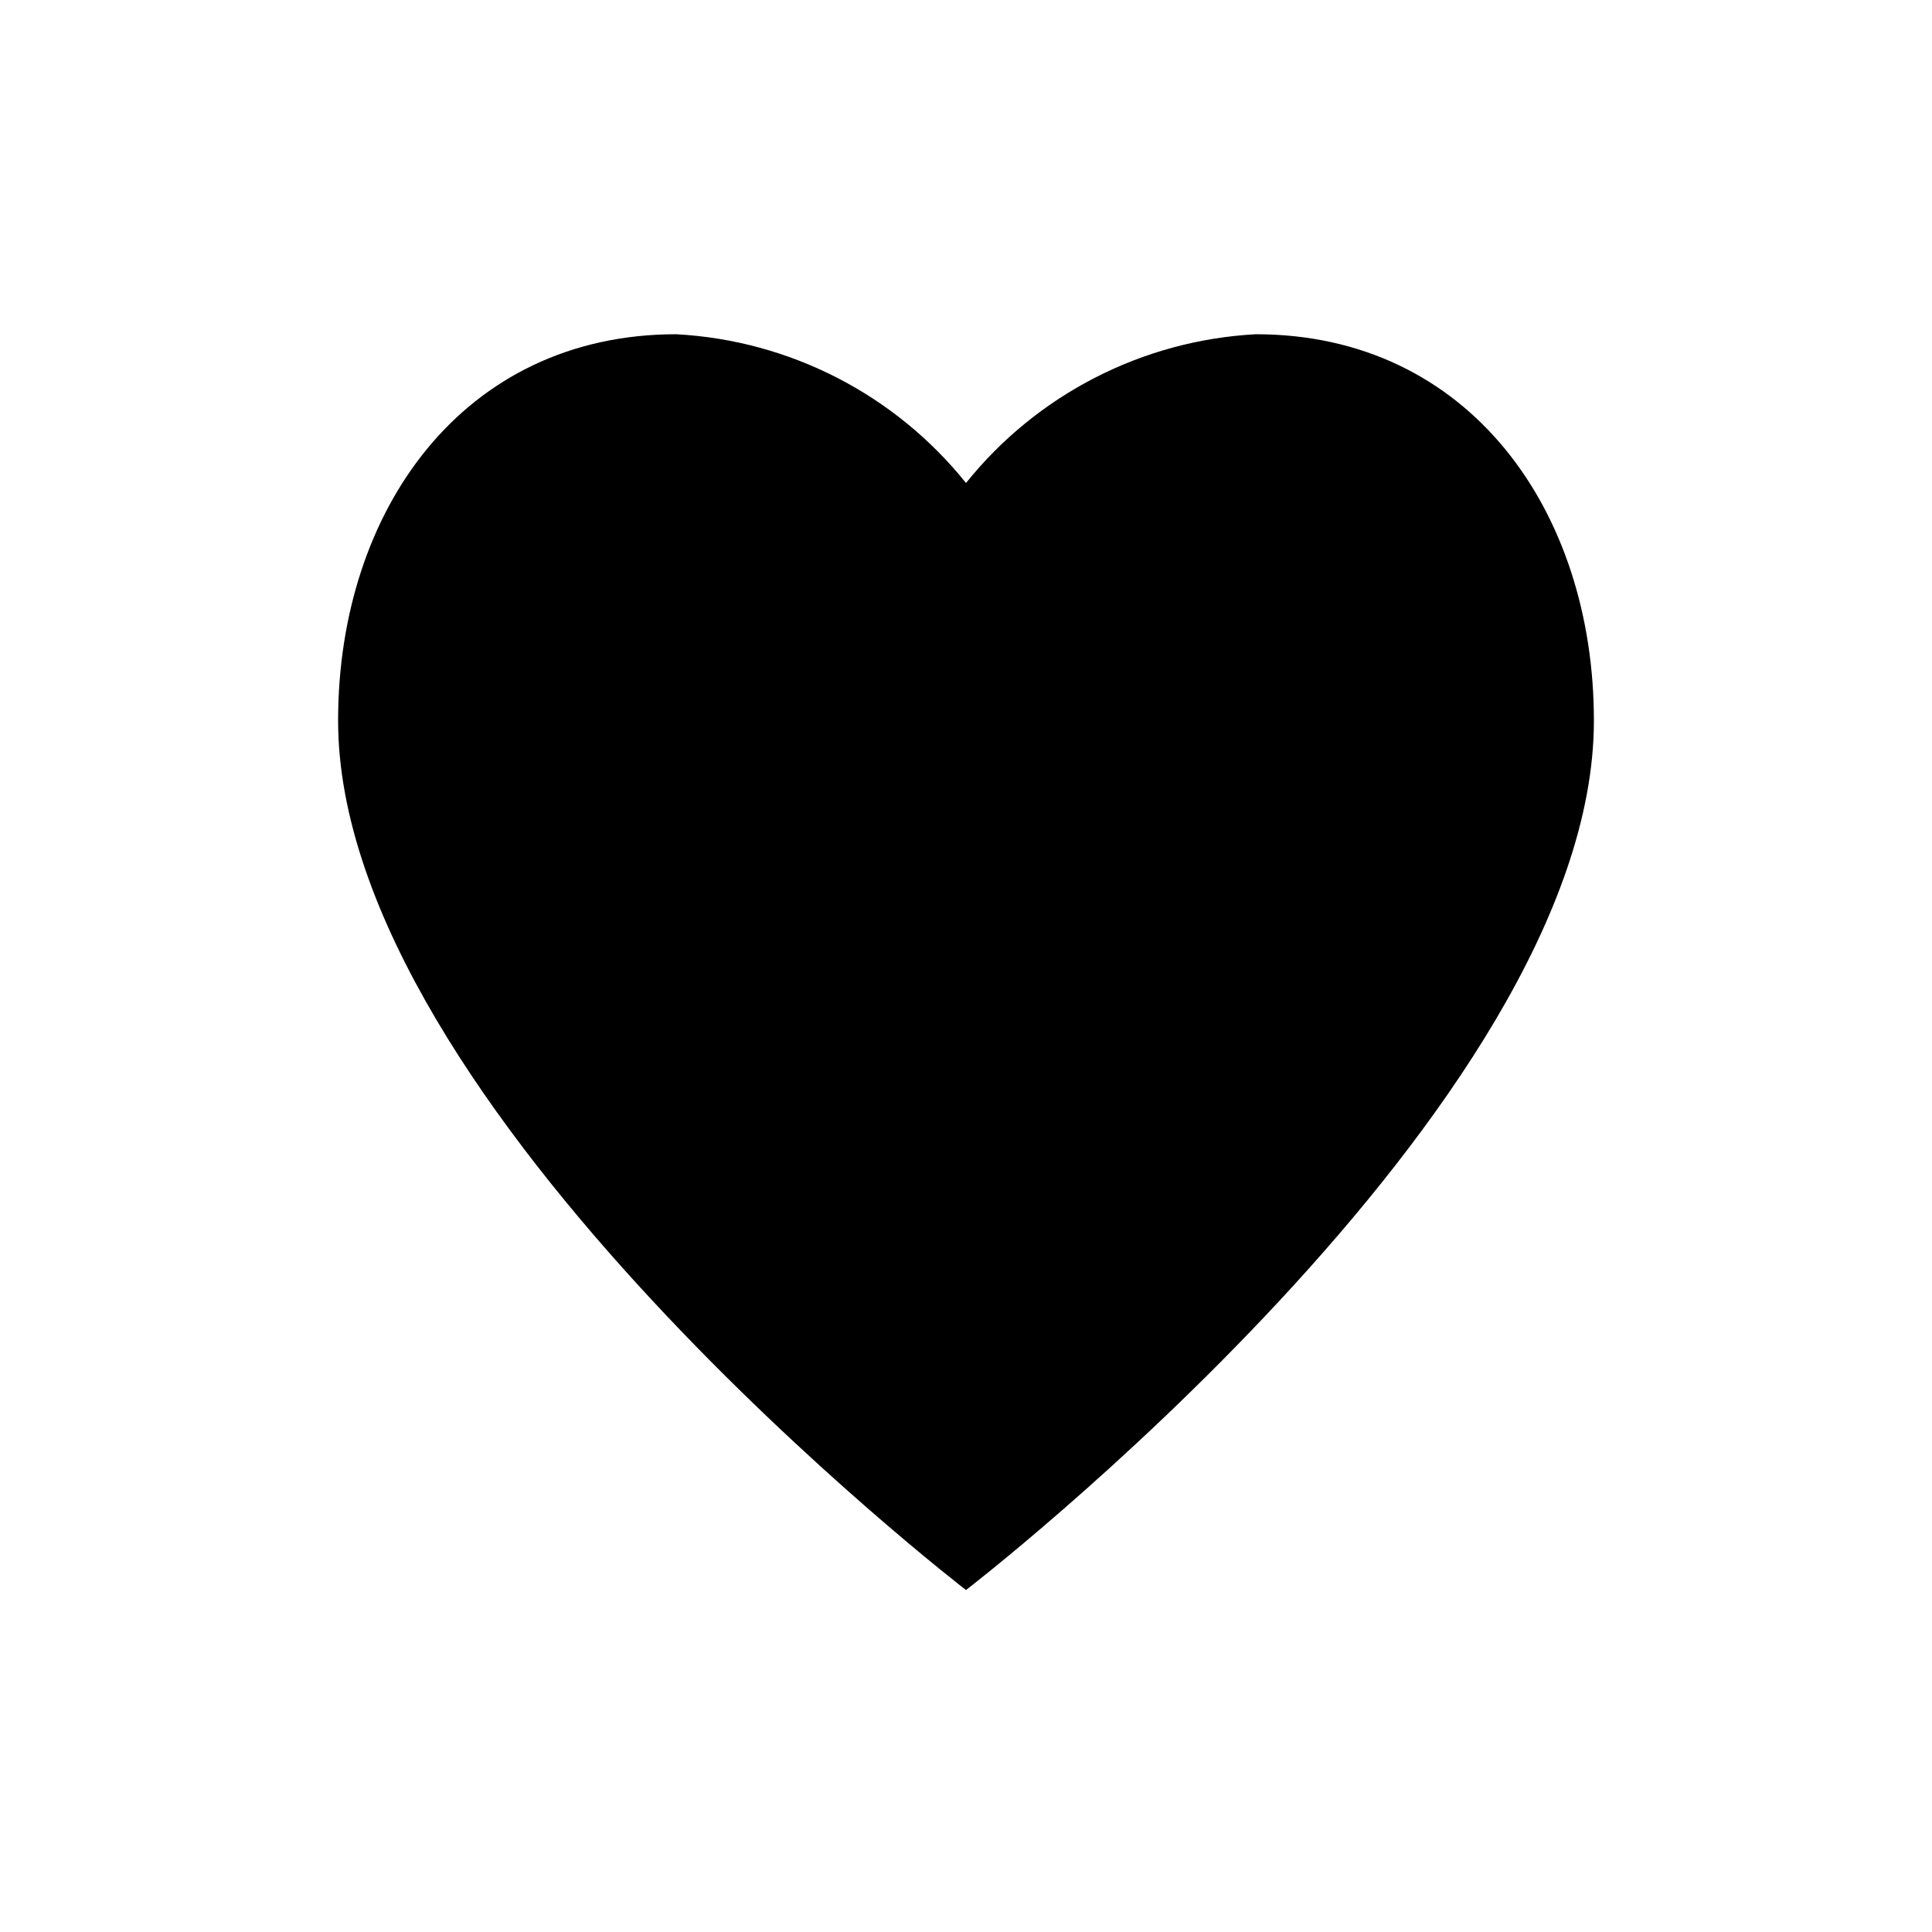
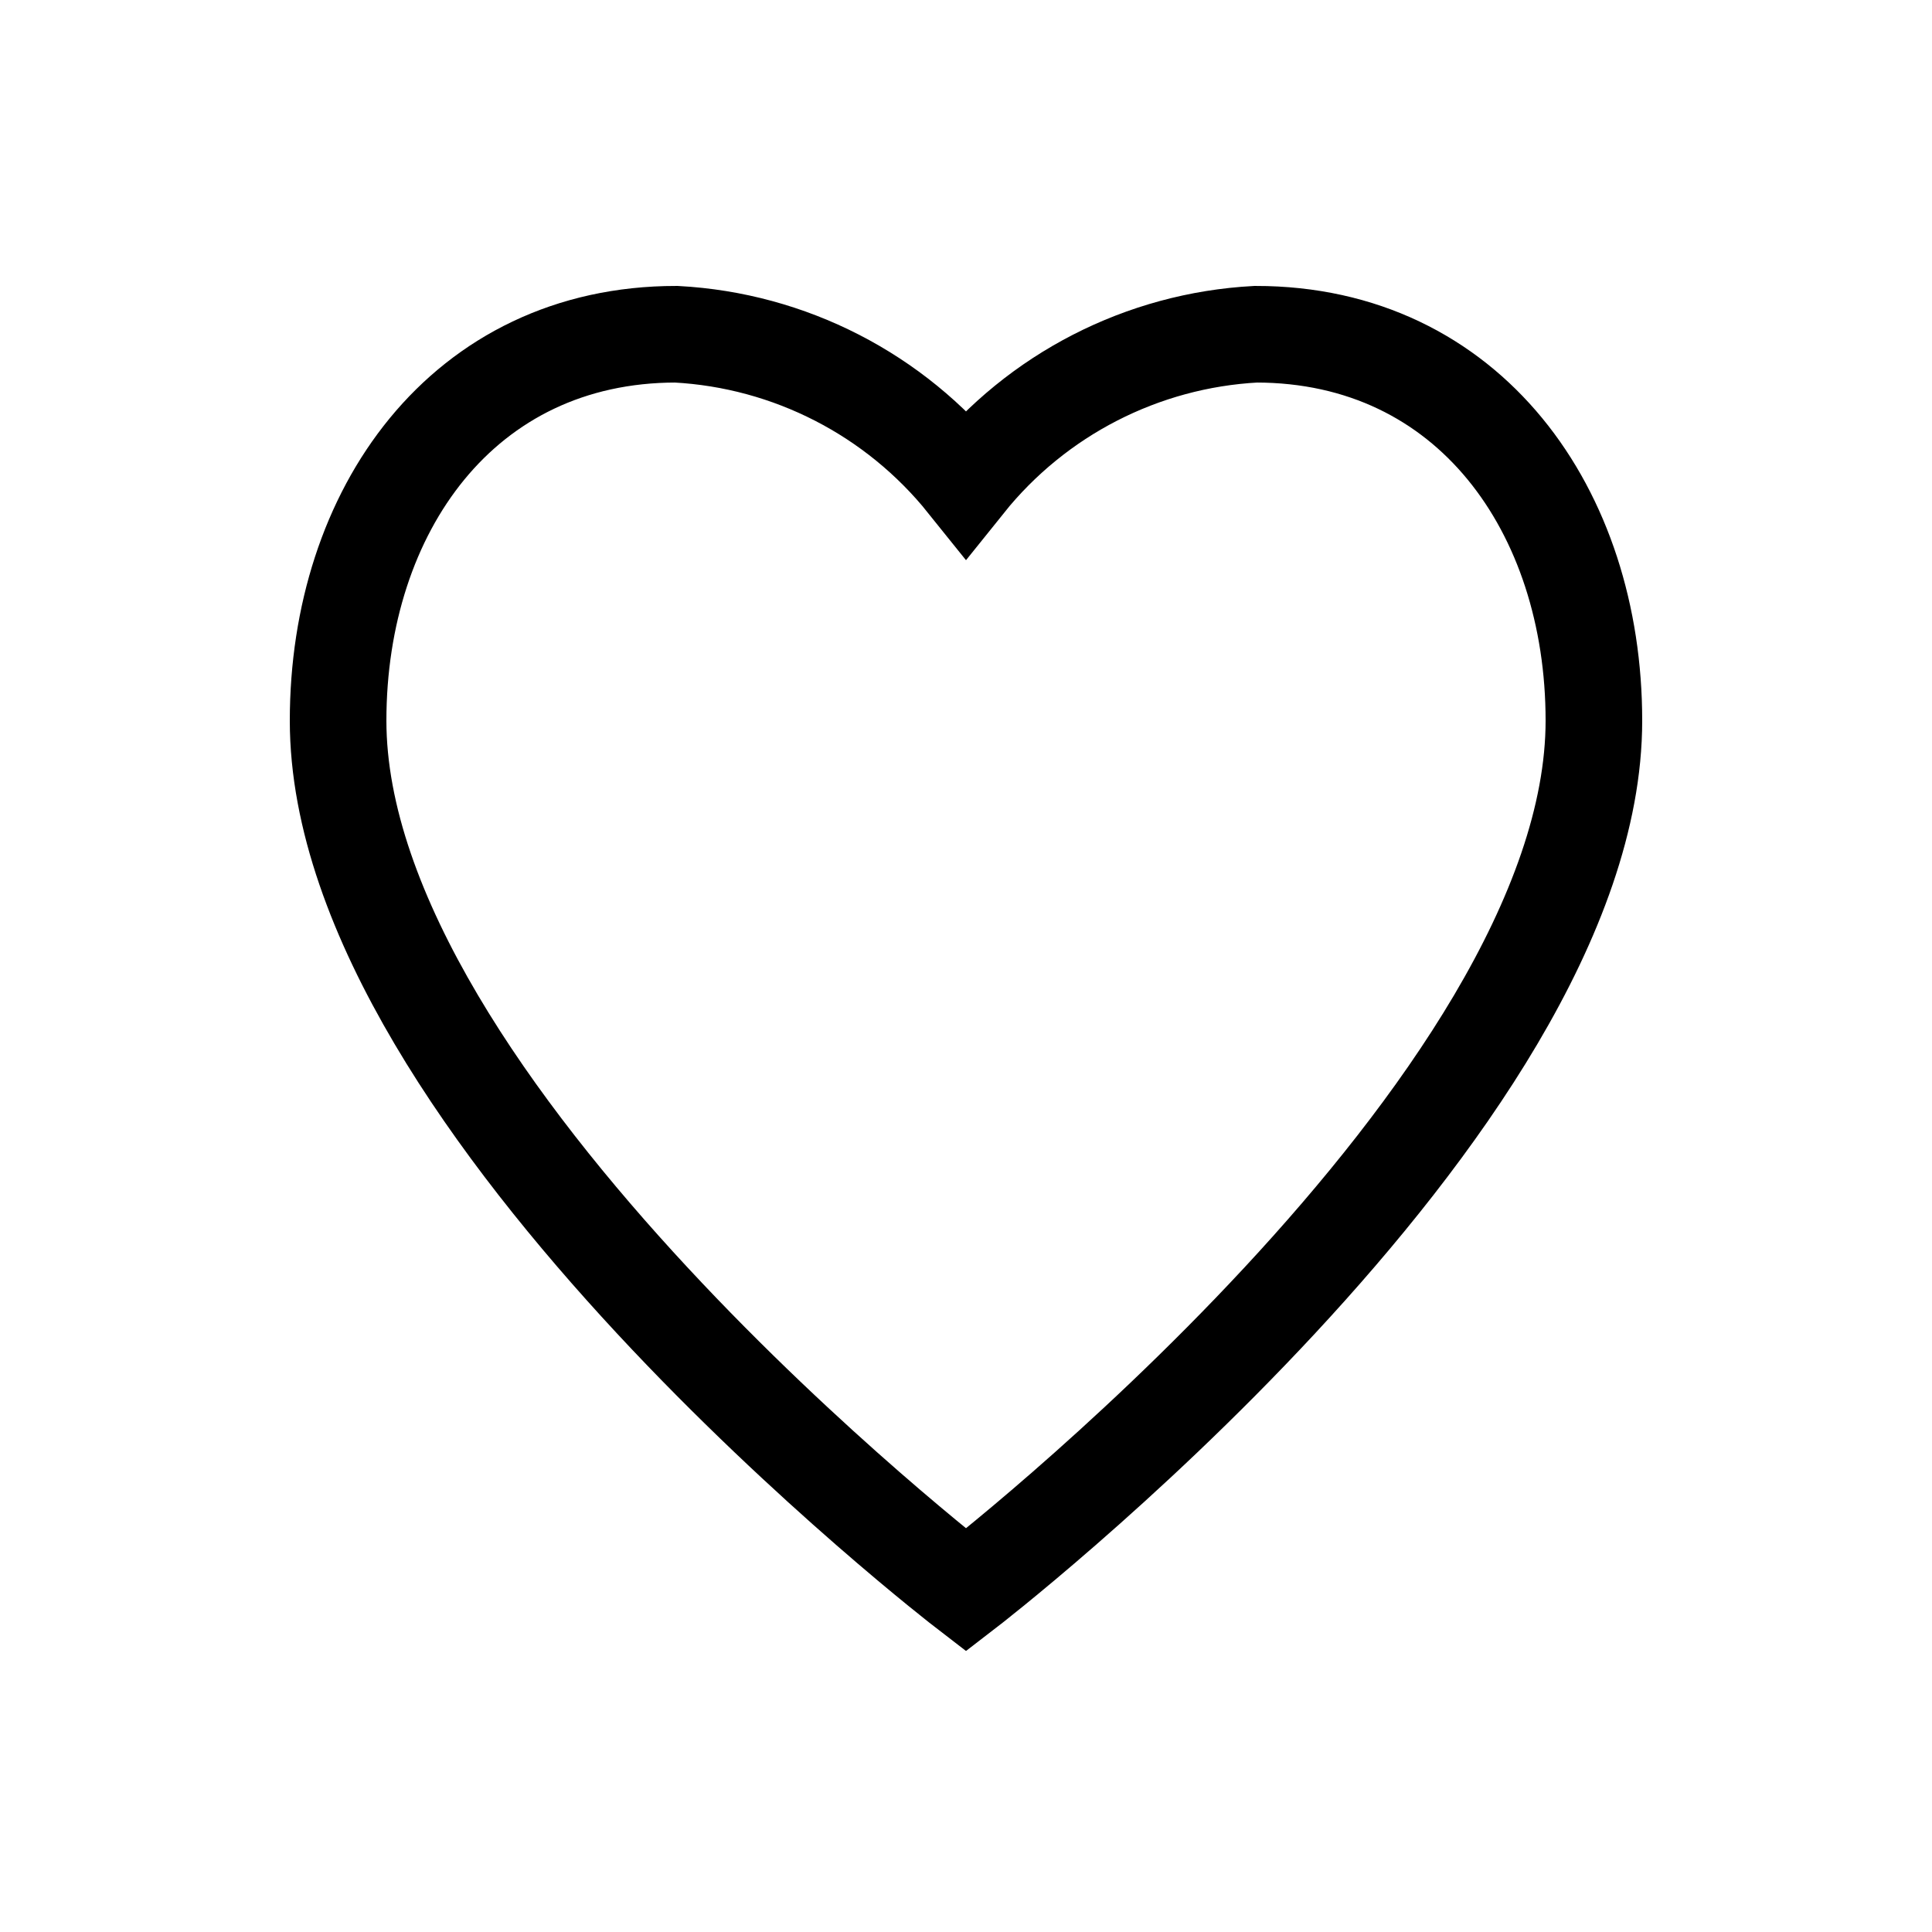
<svg xmlns="http://www.w3.org/2000/svg" viewBox="0 0 20 20">
-   <path d="M13,3.46A4.13,4.13,0,0,0,10,5,4.13,4.13,0,0,0,7,3.46c-2.21,0-3.5,1.83-3.5,4,0,4,6.5,9,6.5,9s6.5-5,6.5-9C16.5,5.29,15.21,3.46,13,3.46Z" />
+   <defs>
+     <style>
+       .a {
+         fill: none;
+         stroke: #000;
+         stroke-miterlimit: 10;
+       }
+     </style>
+   </defs>
+   <path class="a" d="M13,3.46A4.13,4.13,0,0,0,10,5,4.13,4.13,0,0,0,7,3.46c-2.21,0-3.5,1.83-3.5,4,0,4,6.5,9,6.5,9s6.5-5,6.5-9C16.5,5.29,15.21,3.46,13,3.46Z" />
</svg>
